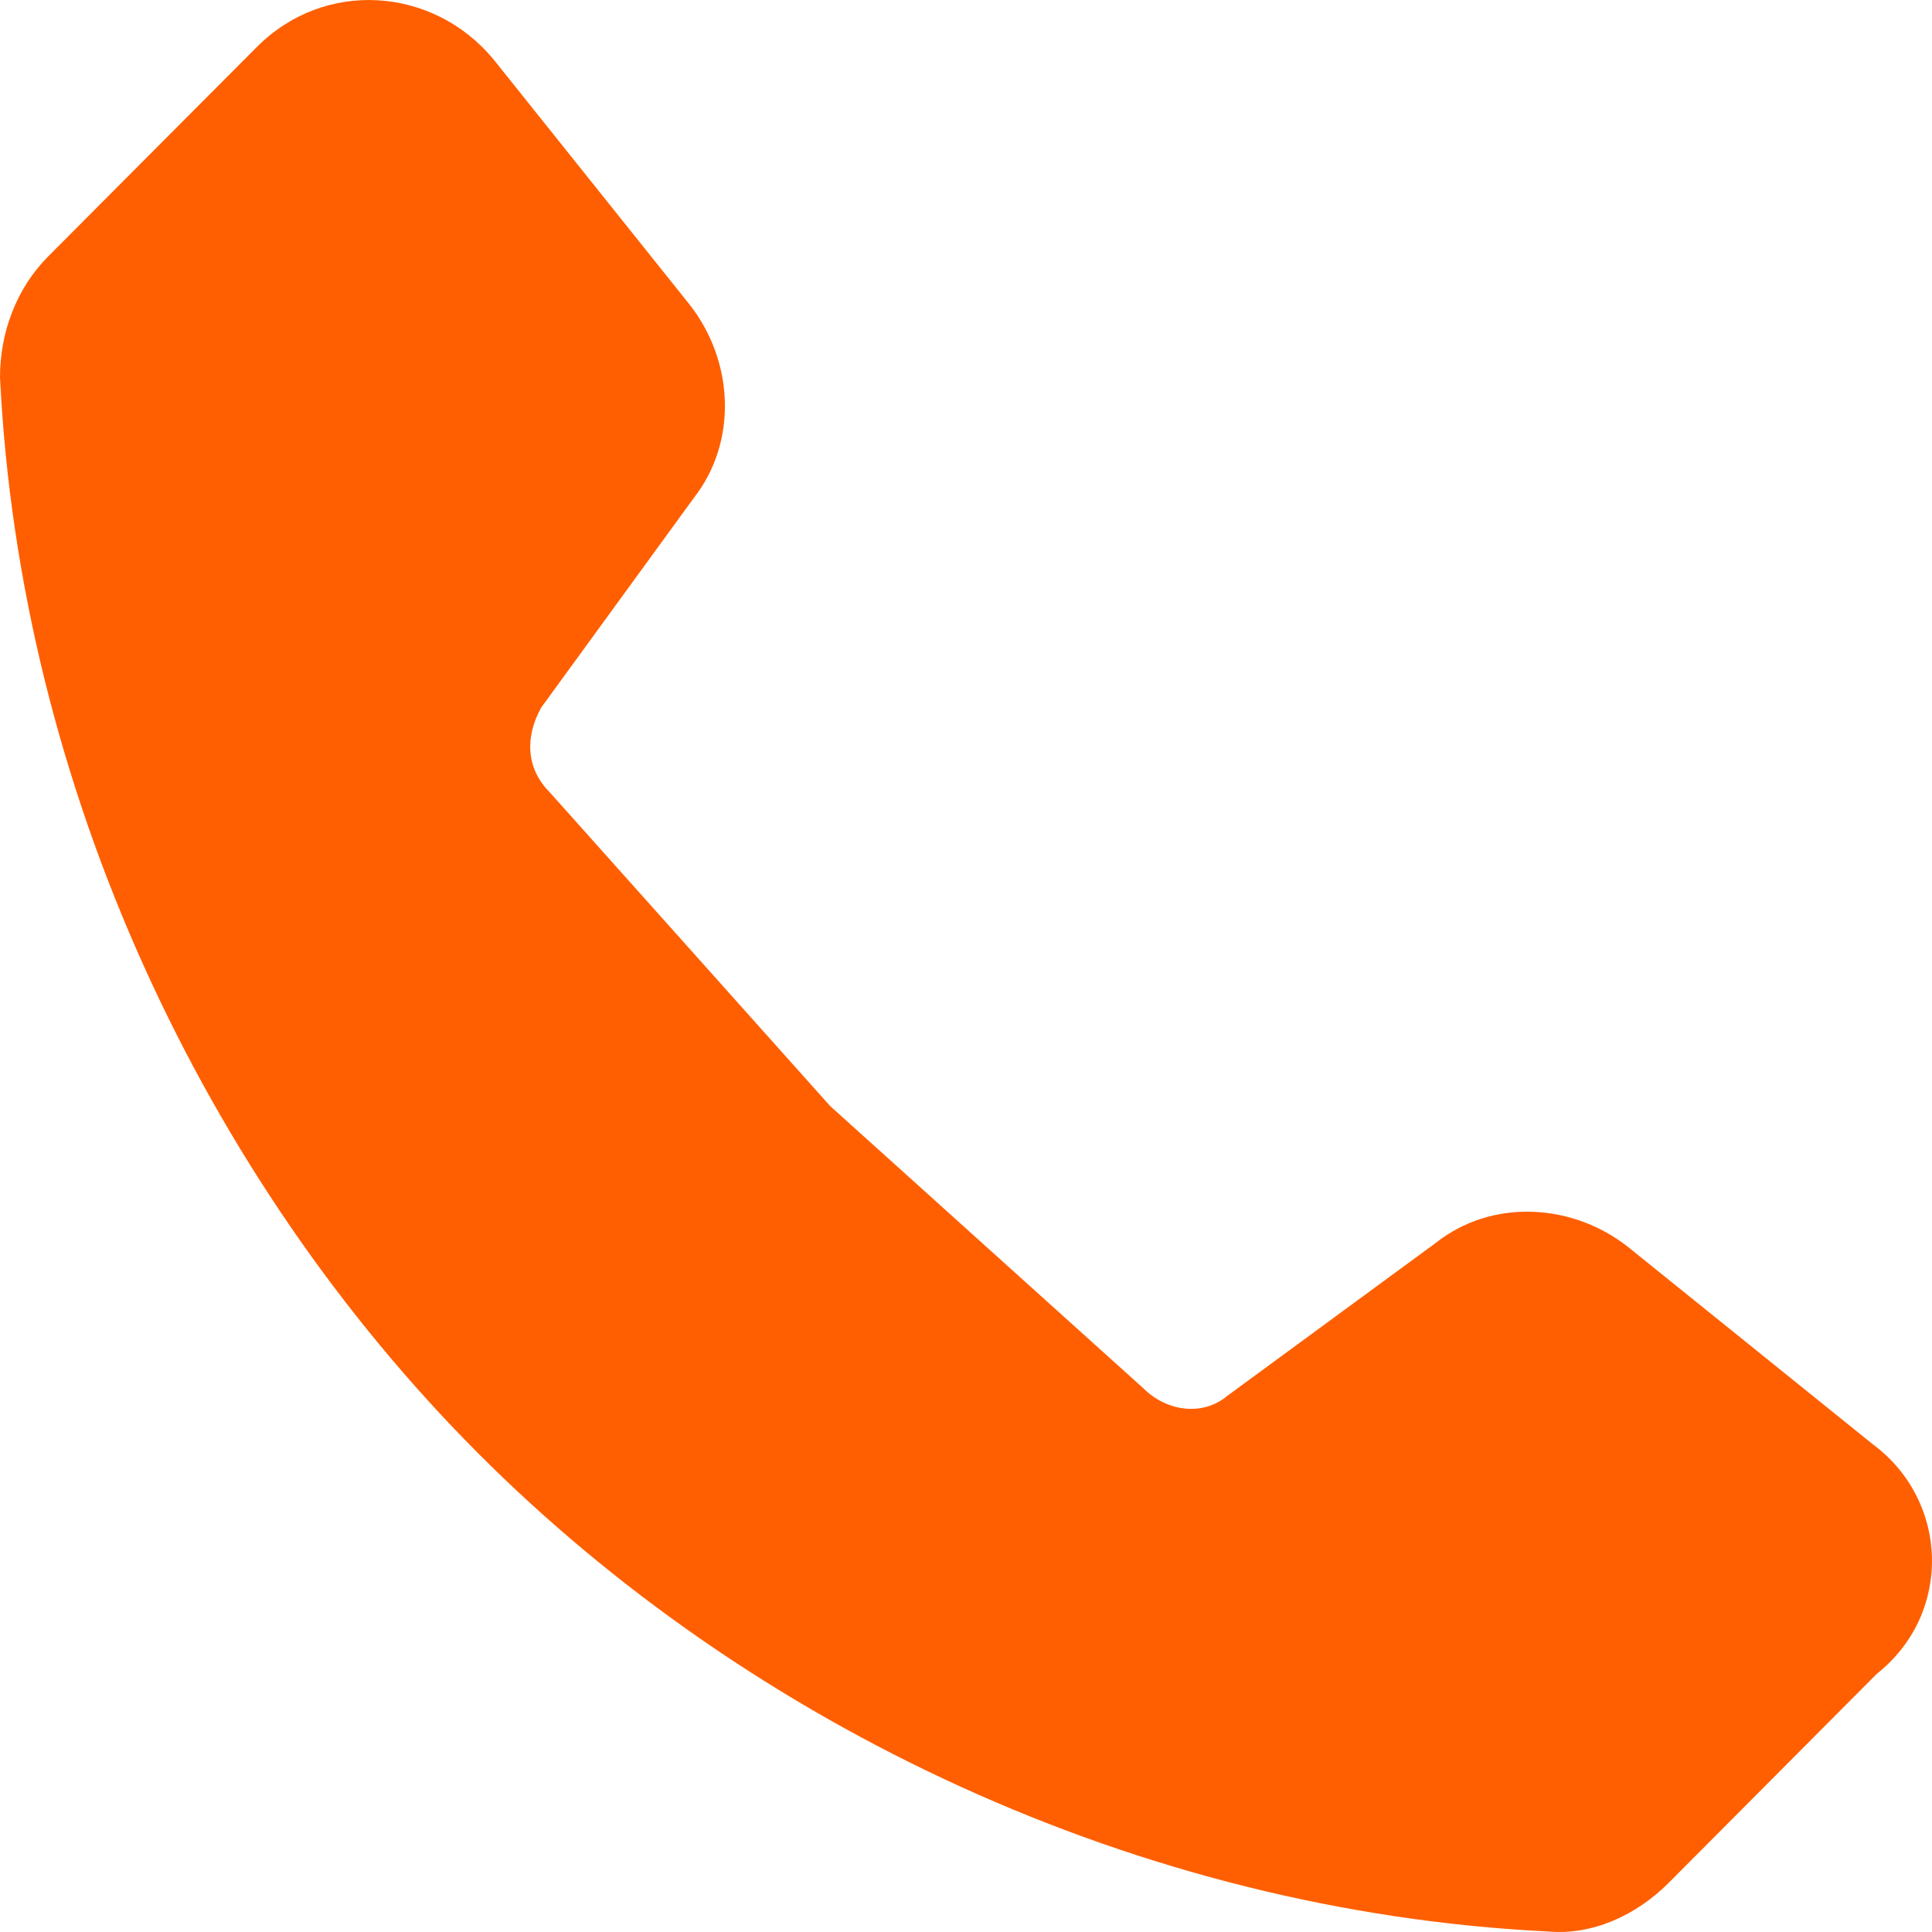
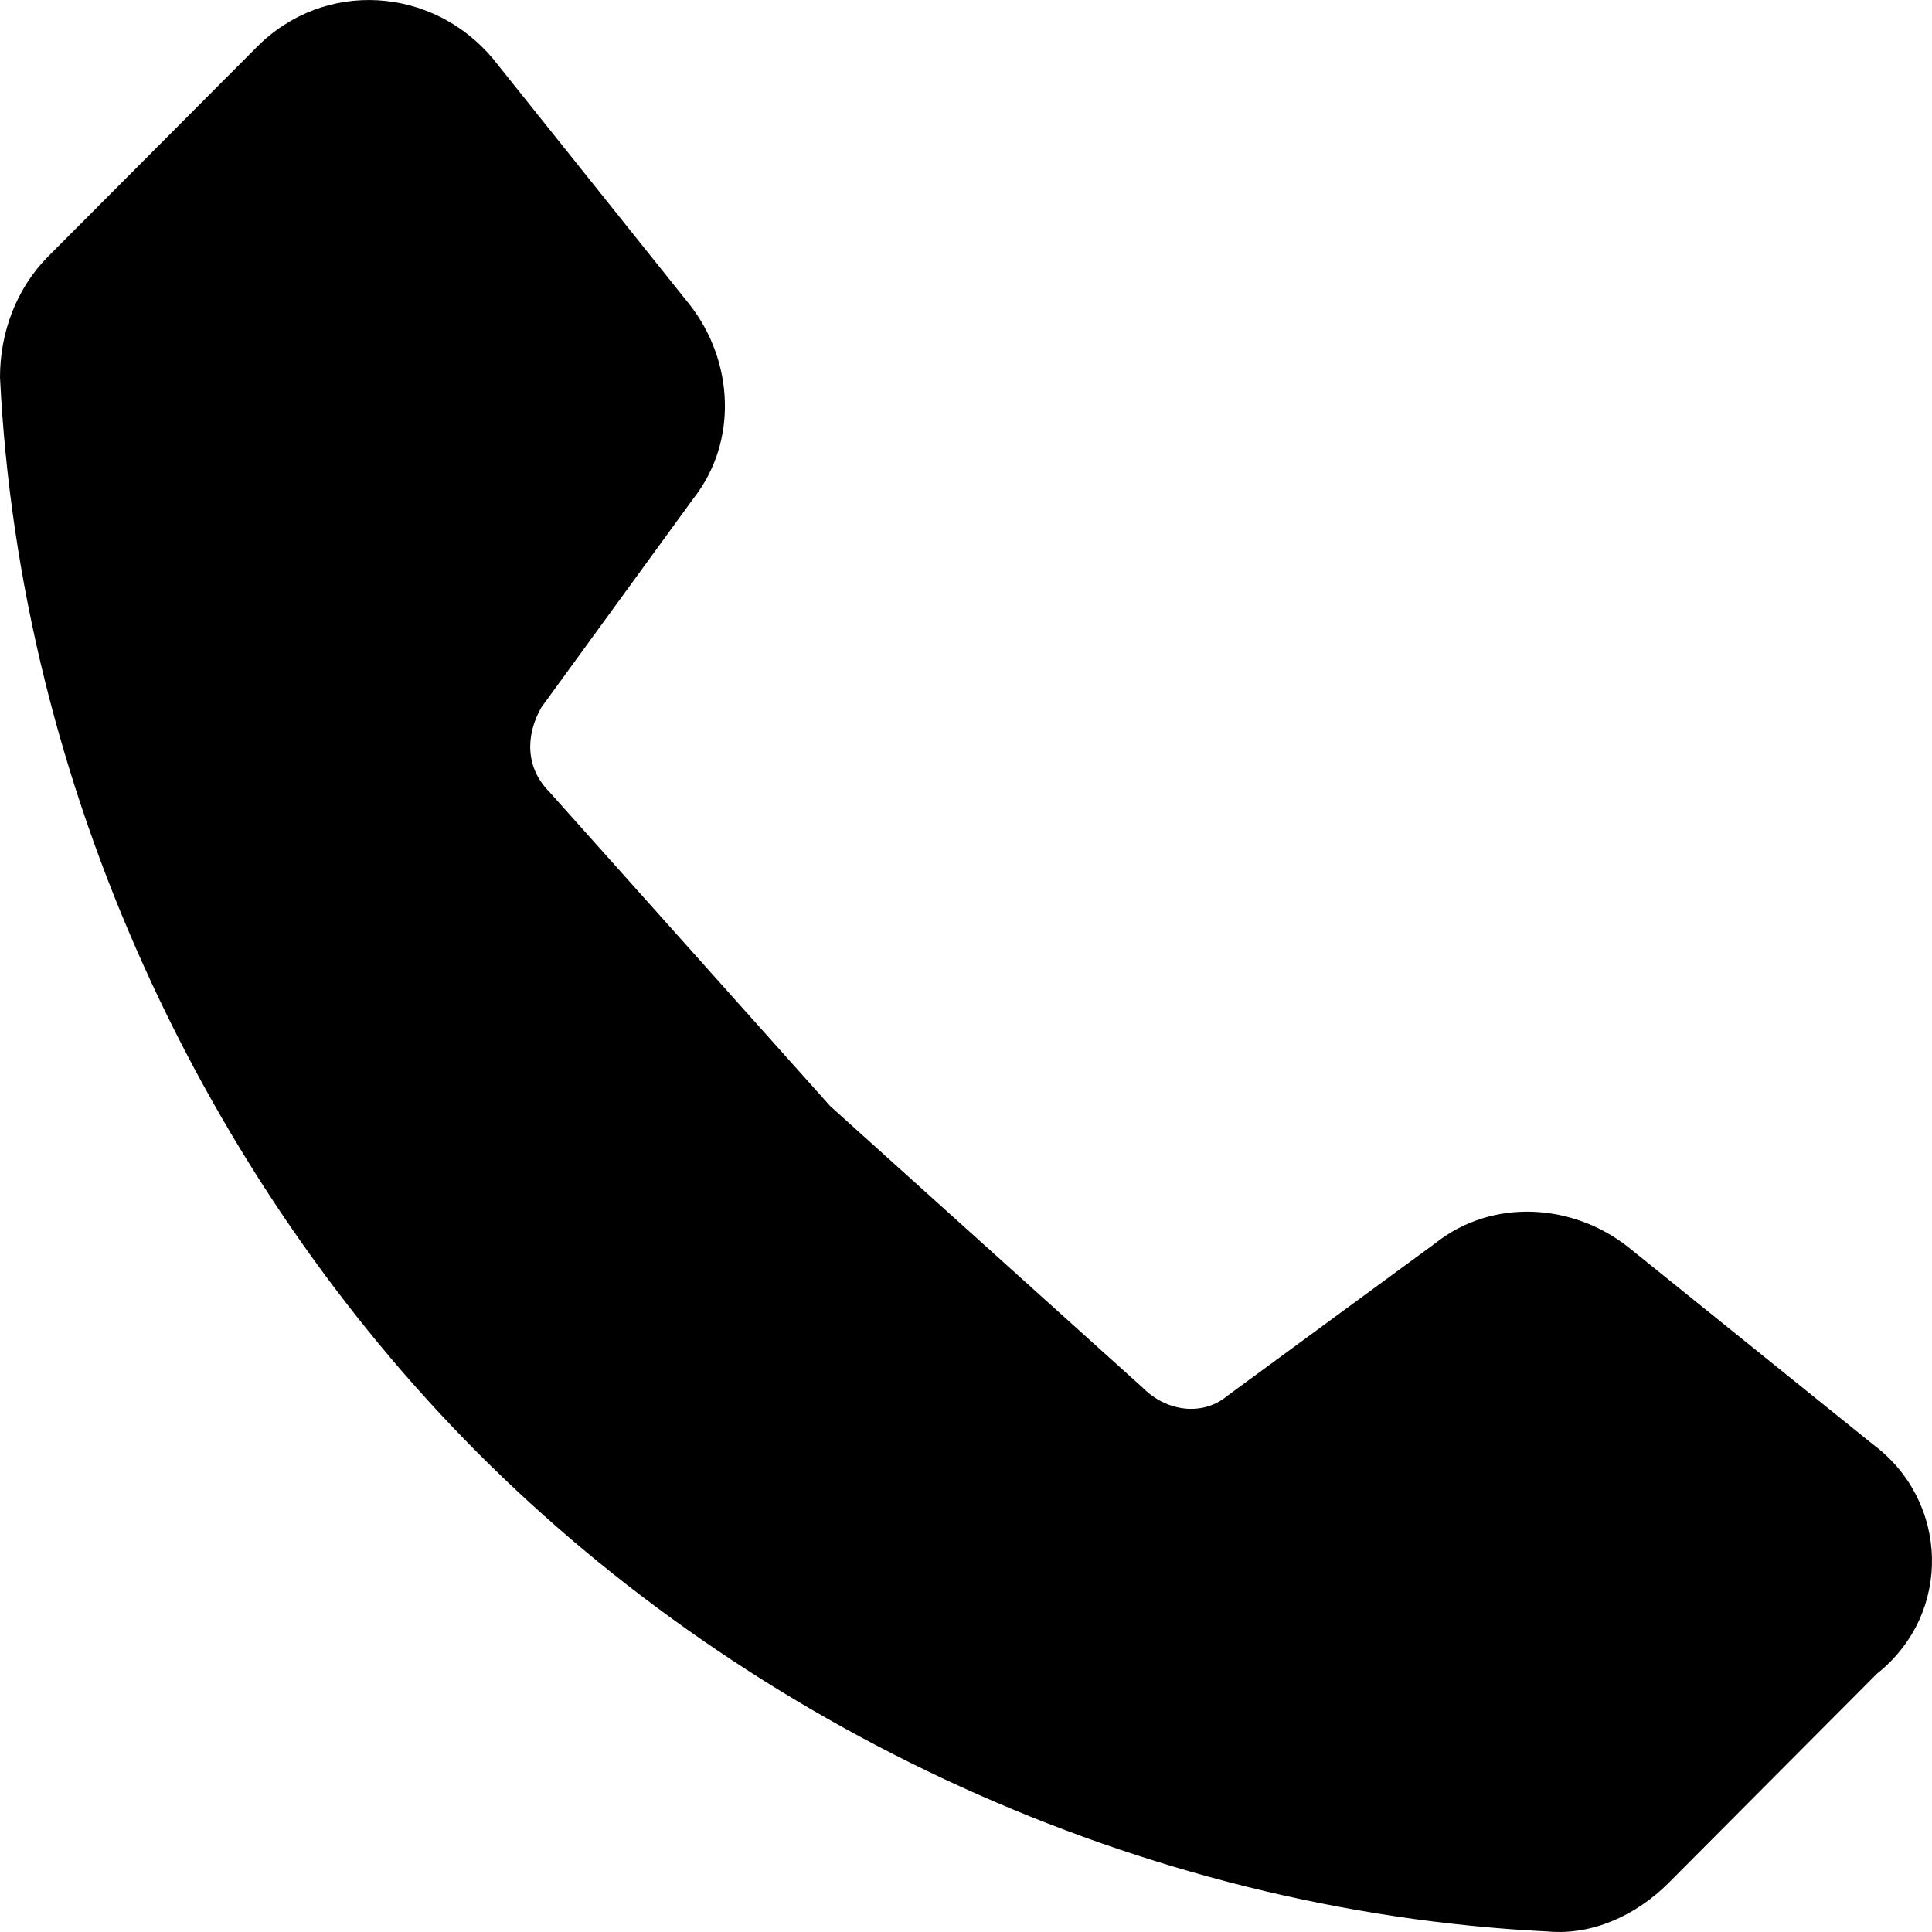
<svg xmlns="http://www.w3.org/2000/svg" width="15" height="15" viewBox="0 0 15 15" fill="none">
-   <path d="M14.54 11.213L12.641 9.682C12.205 9.338 11.582 9.306 11.147 9.65L9.528 10.838C9.341 10.995 9.061 10.963 8.874 10.776L6.445 8.587L4.266 6.149C4.079 5.961 4.079 5.711 4.203 5.492L5.386 3.867C5.729 3.429 5.698 2.804 5.355 2.366L3.83 0.459C3.363 -0.103 2.522 -0.166 1.993 0.366L0.374 1.991C0.125 2.241 0 2.585 0 2.929C0.156 6.118 1.588 9.15 3.705 11.276C5.822 13.402 8.843 14.84 12.018 14.996C12.361 15.027 12.703 14.871 12.953 14.621L14.572 12.995C15.163 12.526 15.132 11.651 14.54 11.213Z" fill="#FF5F00" />
+   <path d="M14.54 11.213L12.641 9.682C12.205 9.338 11.582 9.306 11.147 9.65L9.528 10.838C9.341 10.995 9.061 10.963 8.874 10.776L6.445 8.587L4.266 6.149C4.079 5.961 4.079 5.711 4.203 5.492L5.386 3.867C5.729 3.429 5.698 2.804 5.355 2.366L3.83 0.459C3.363 -0.103 2.522 -0.166 1.993 0.366L0.374 1.991C0.125 2.241 0 2.585 0 2.929C0.156 6.118 1.588 9.15 3.705 11.276C5.822 13.402 8.843 14.84 12.018 14.996C12.361 15.027 12.703 14.871 12.953 14.621L14.572 12.995C15.163 12.526 15.132 11.651 14.54 11.213Z" fill="#000000" />
</svg>
